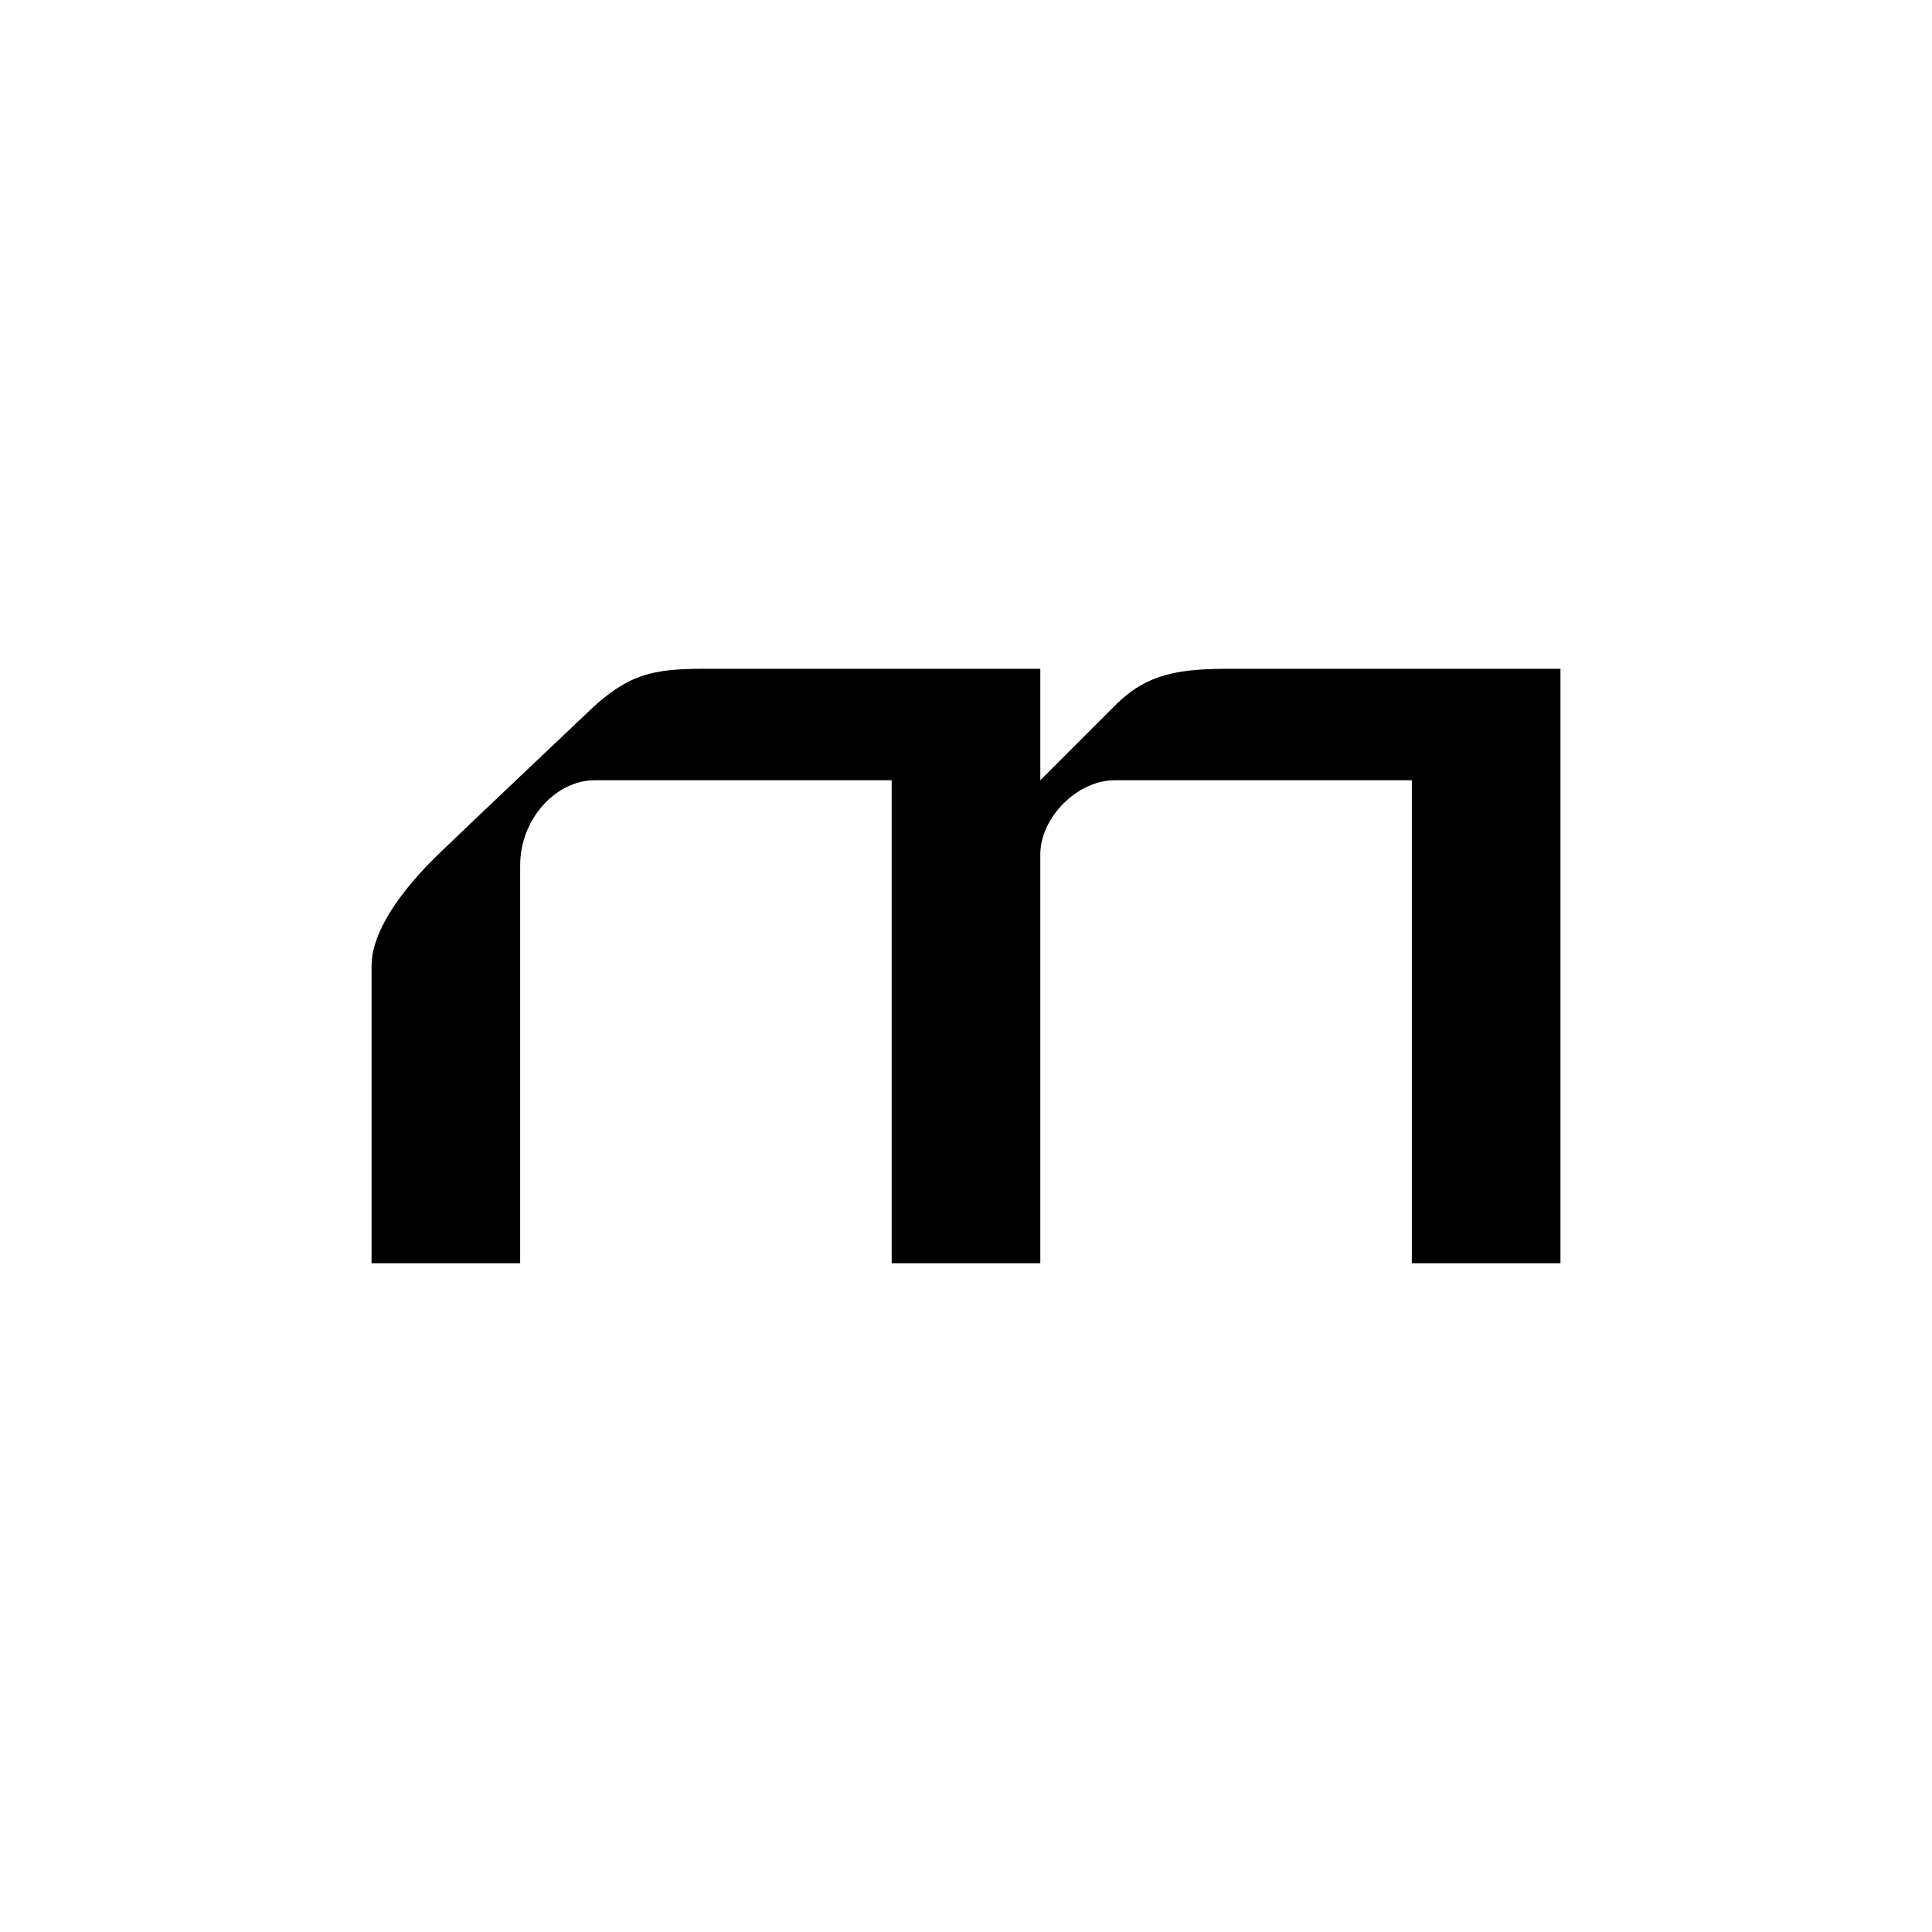
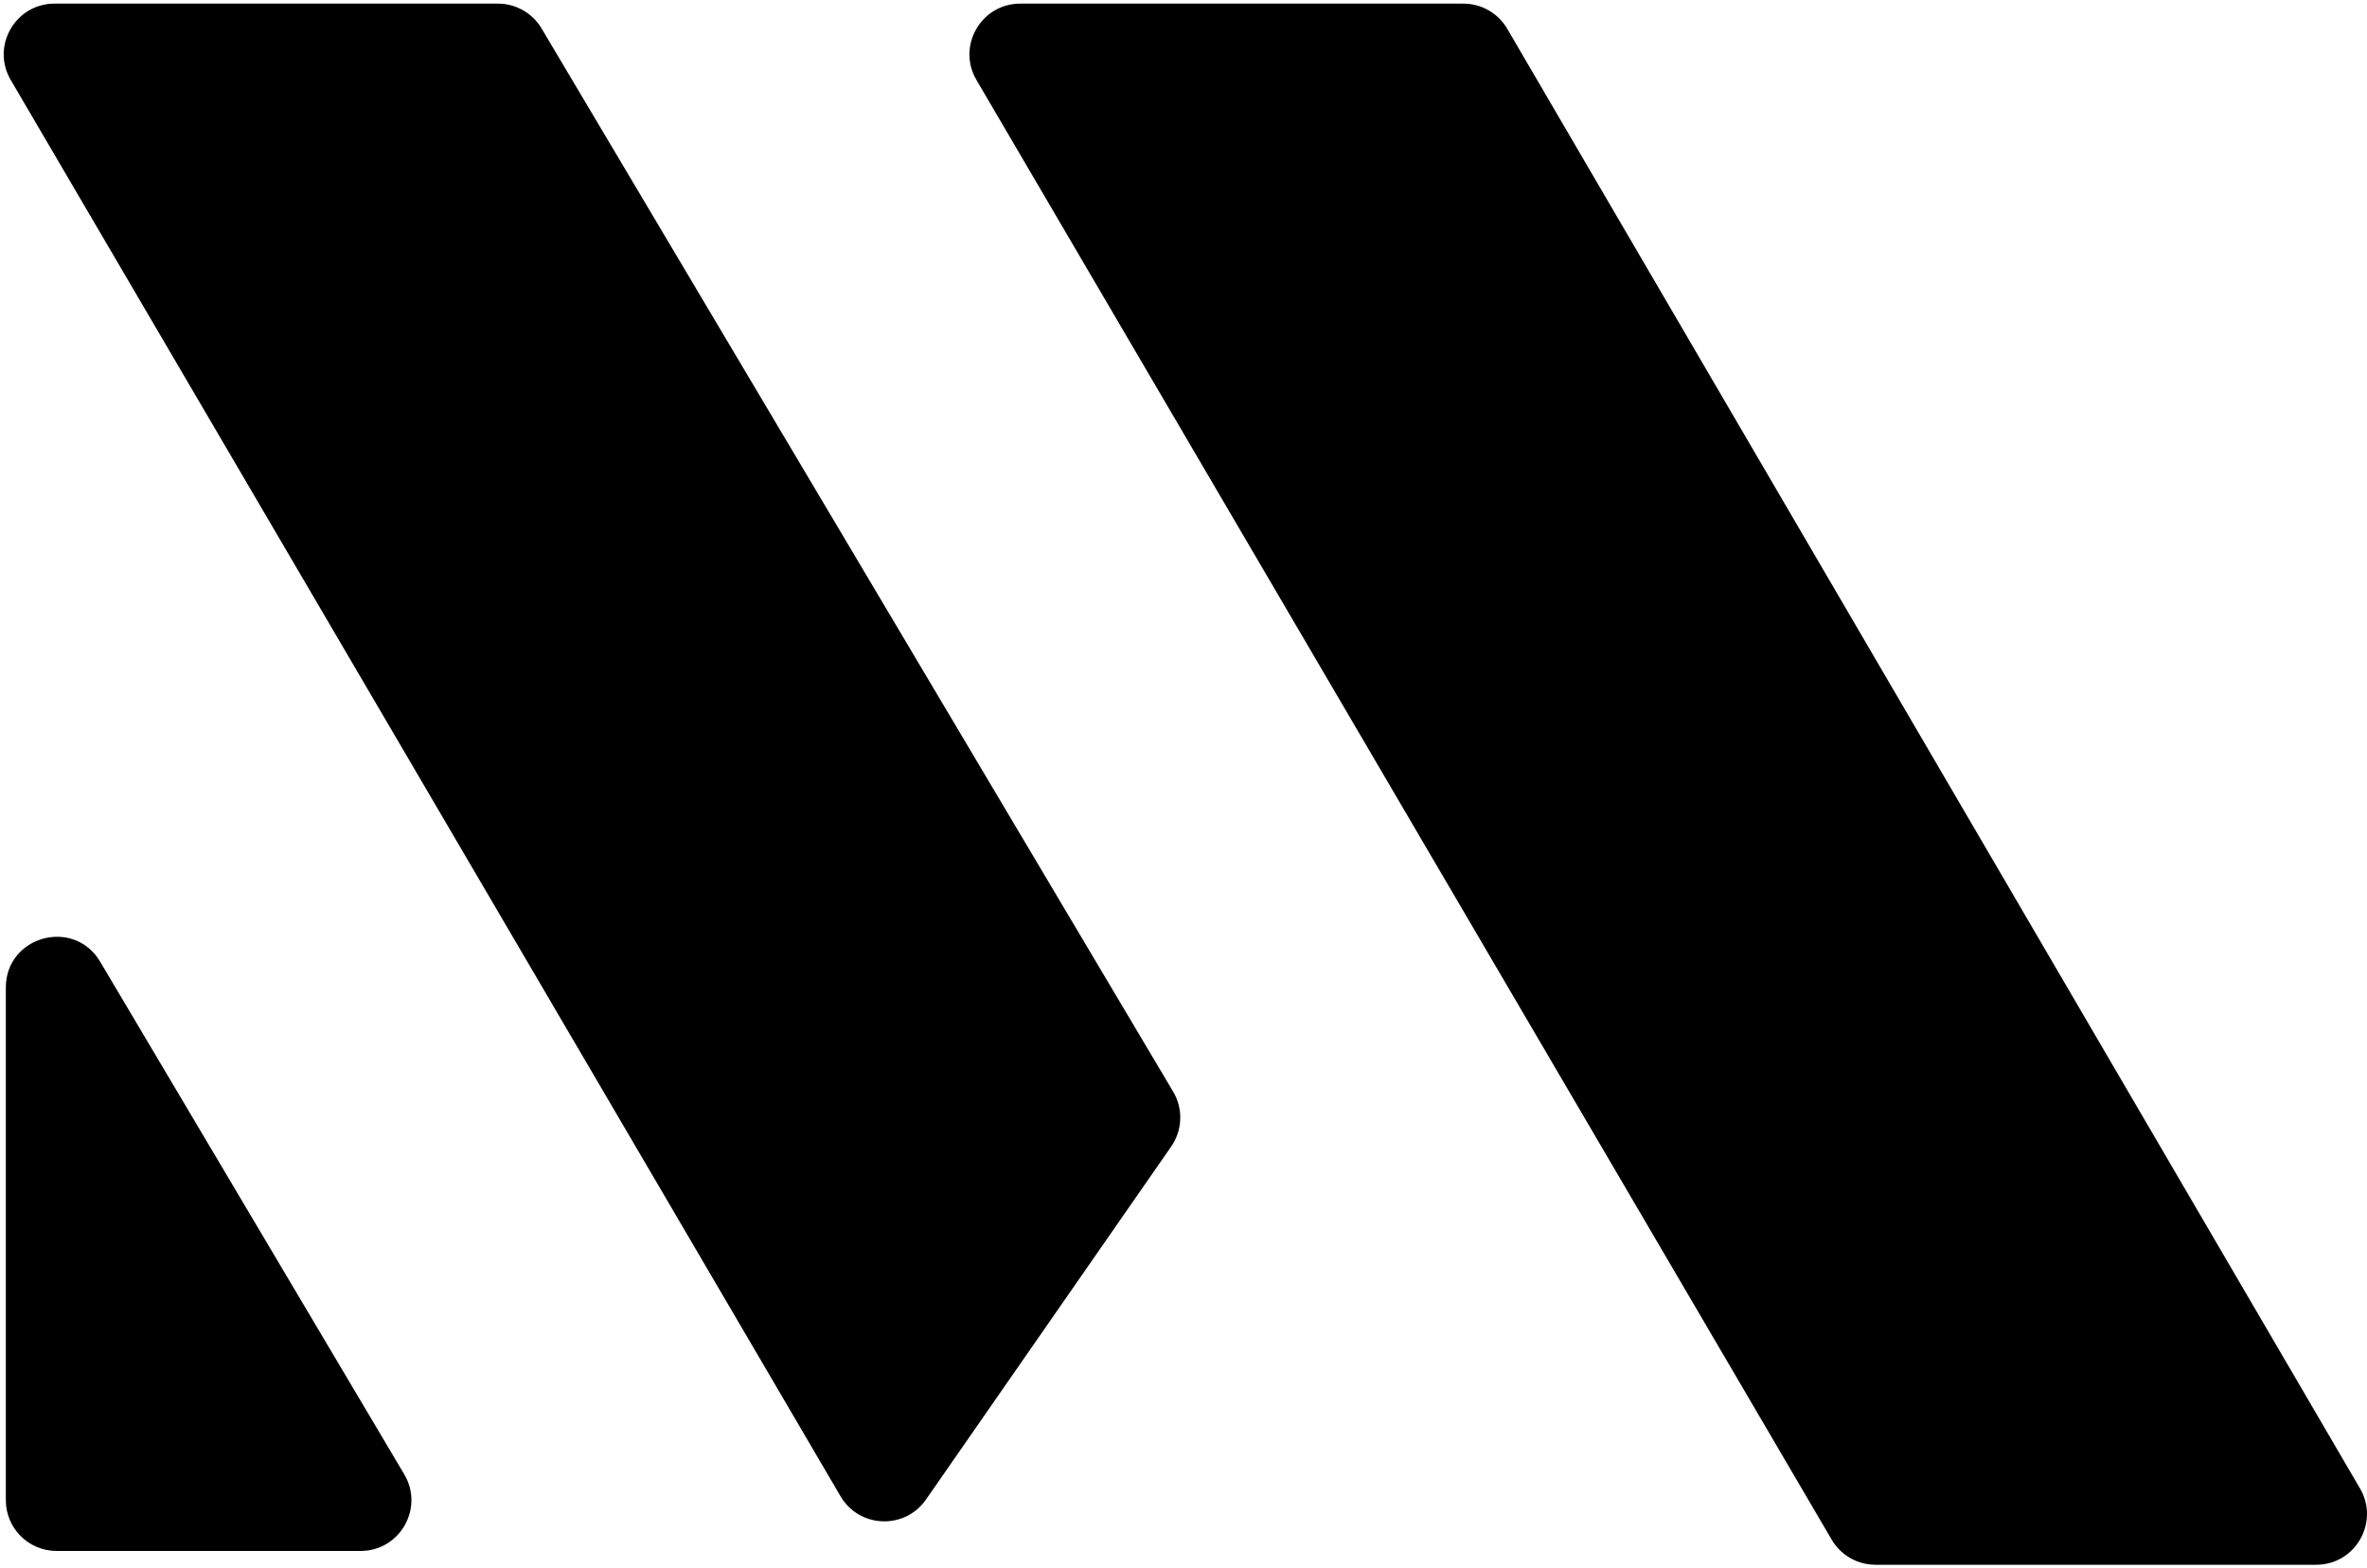
- <svg xmlns="http://www.w3.org/2000/svg" width="260" height="260" viewBox="0 0 260 260" fill="none">
-   <path d="M210 90H165.852C158.889 90 154.444 90.501 150 95L140 105V90H94.741C87.778 90 84.741 90.801 80 95C80 95 61 113 60 114C59 115 50 123 50 130V170H70V116.5C70 110 75 105 80 105H120V170H140V115C140 110 145 105 150 105H190V170H210V90Z" fill="black" />
+ <svg xmlns="http://www.w3.org/2000/svg" width="222" height="147" viewBox="0 0 222 147" fill="none">
+   <path d="M221.343 139.591C223.196 142.763 220.909 146.749 217.235 146.749H175.899C174.21 146.749 172.648 145.854 171.794 144.396L91.583 7.503C89.724 4.331 92.012 0.34 95.688 0.34H137.255C138.946 0.34 140.51 1.237 141.363 2.698L221.343 139.591Z" fill="black" />
+   <path d="M110.03 102.38C110.982 103.983 110.91 105.994 109.847 107.525L86.846 140.634C84.863 143.487 80.59 143.323 78.833 140.325L1.008 7.503C-0.85 4.331 1.437 0.34 5.113 0.34H46.703C48.382 0.34 49.936 1.224 50.794 2.668L110.03 102.38Z" fill="black" />
+   <path d="M37.915 138.268C39.796 141.44 37.511 145.453 33.823 145.453H5.304C2.677 145.453 0.547 143.323 0.547 140.696V92.621C0.547 87.783 6.928 86.033 9.396 90.194L37.915 138.268Z" fill="black" />
</svg>
